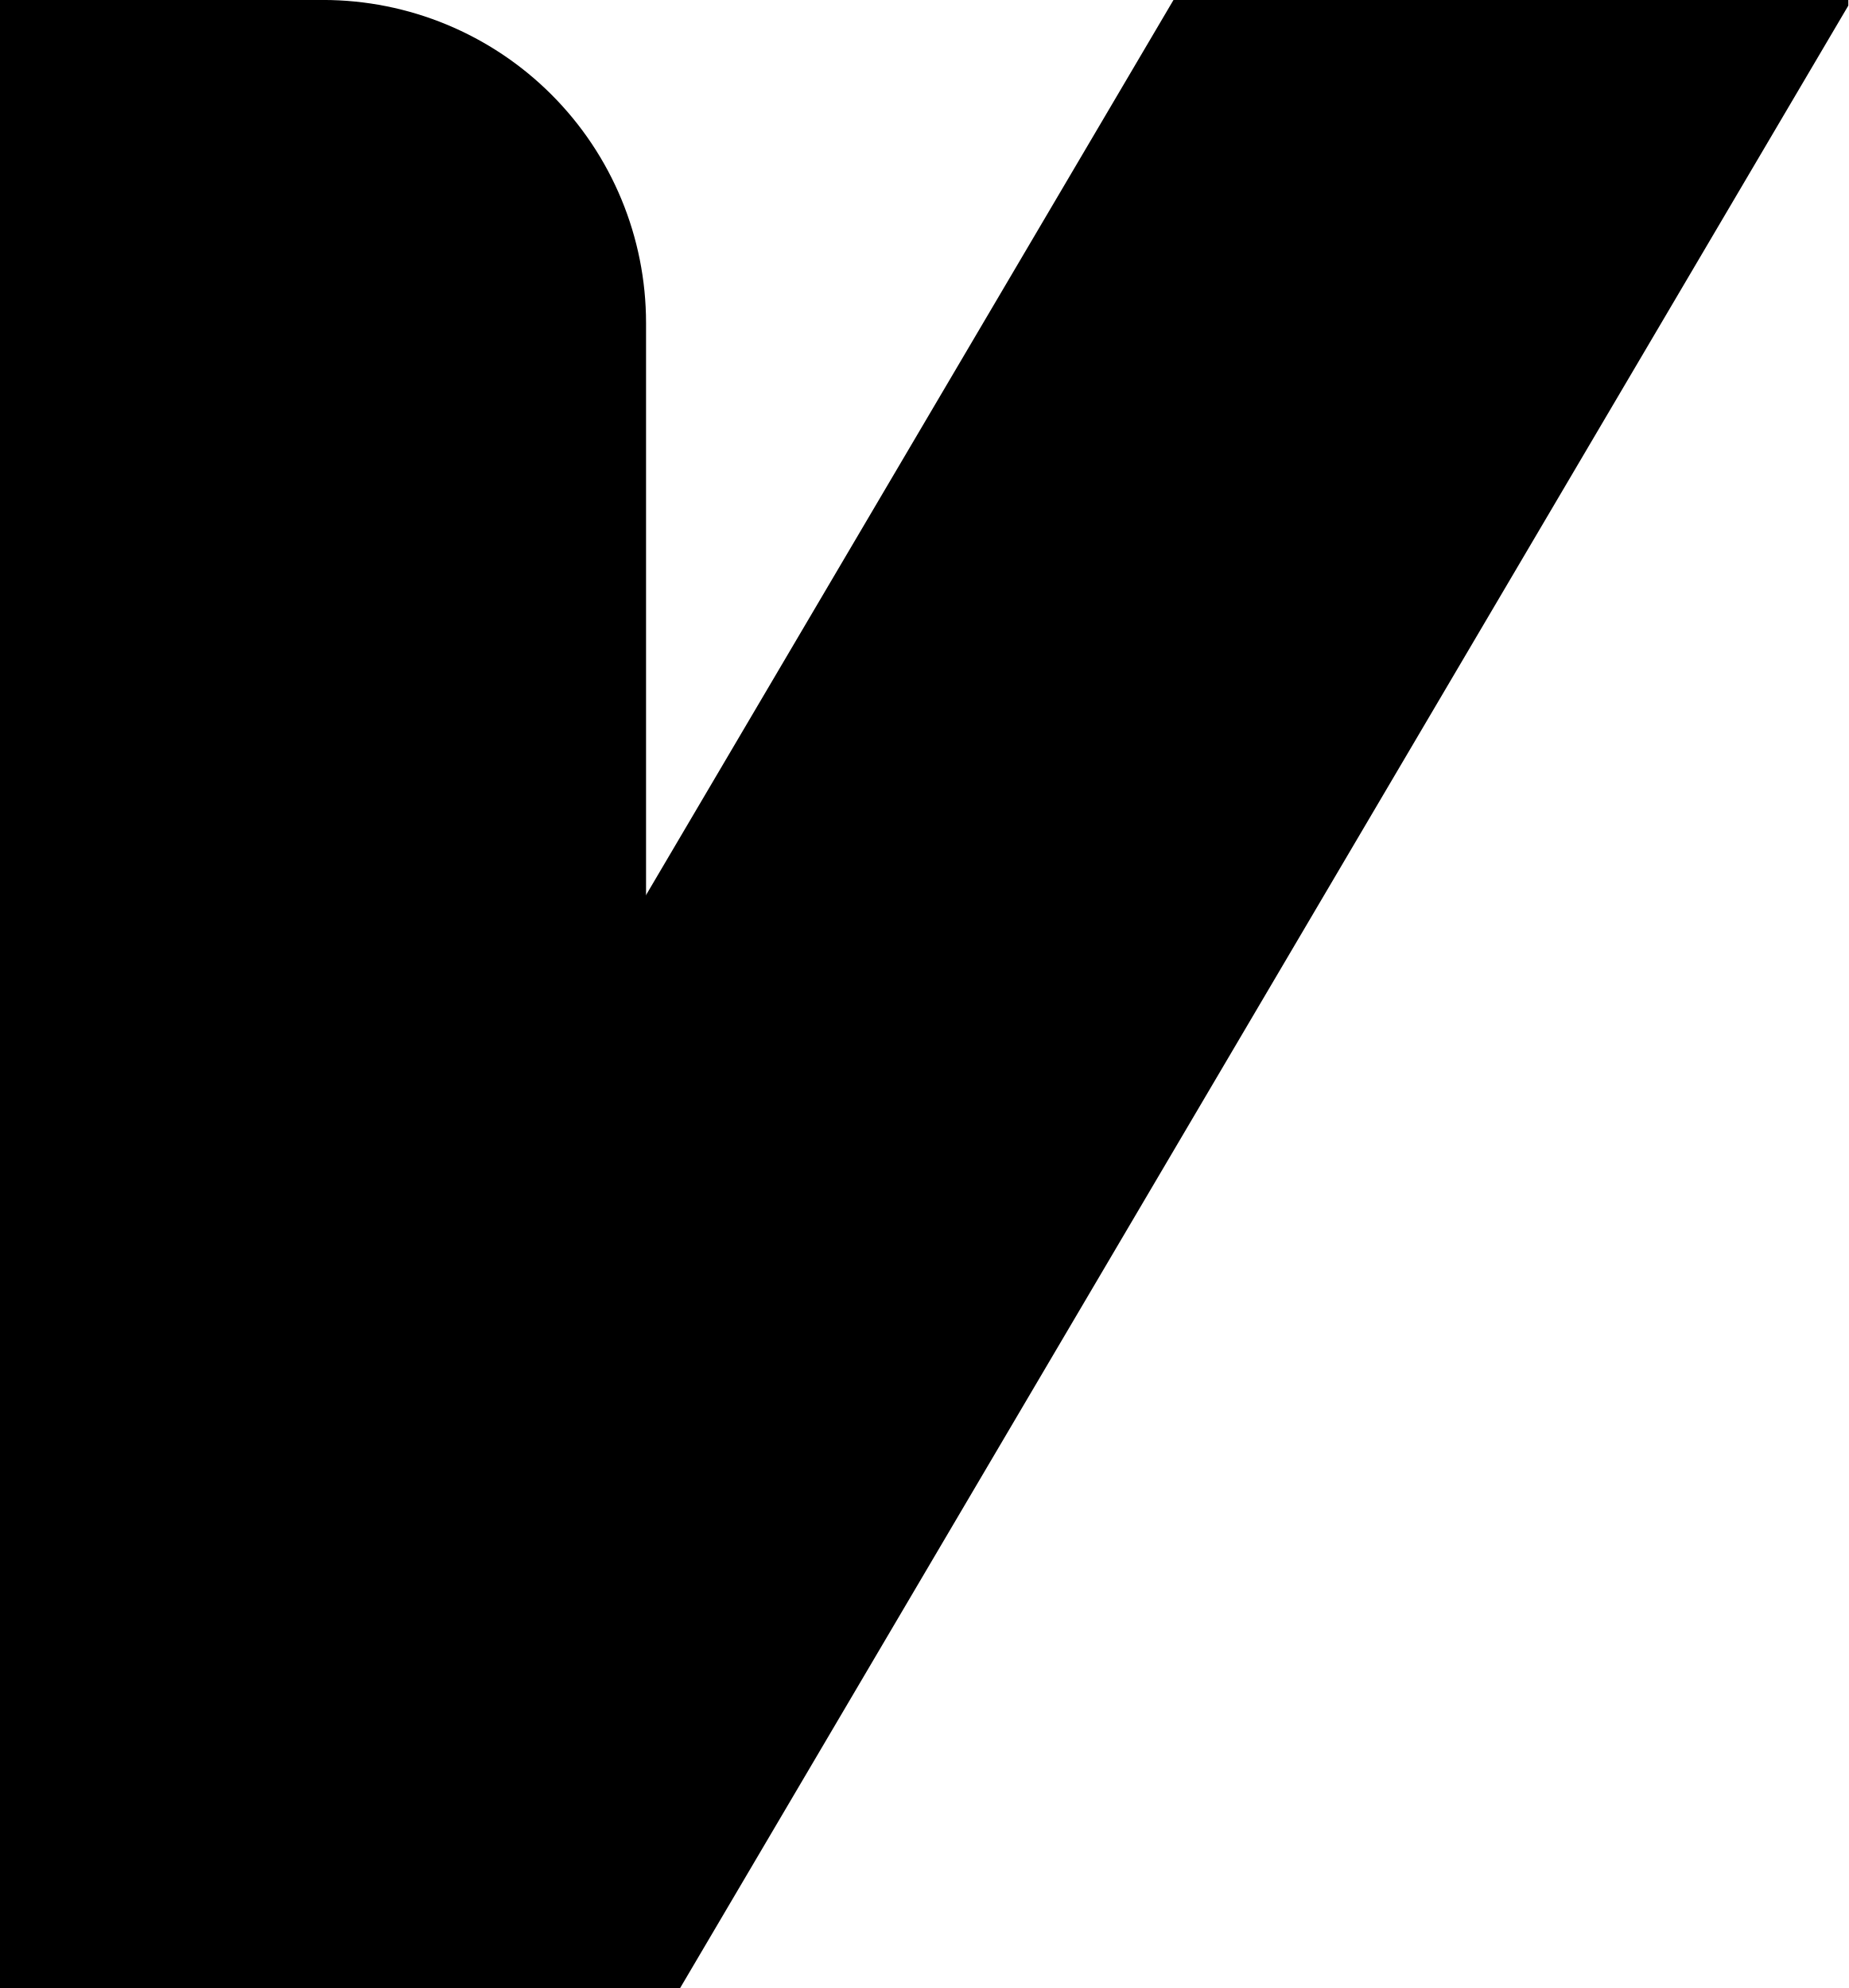
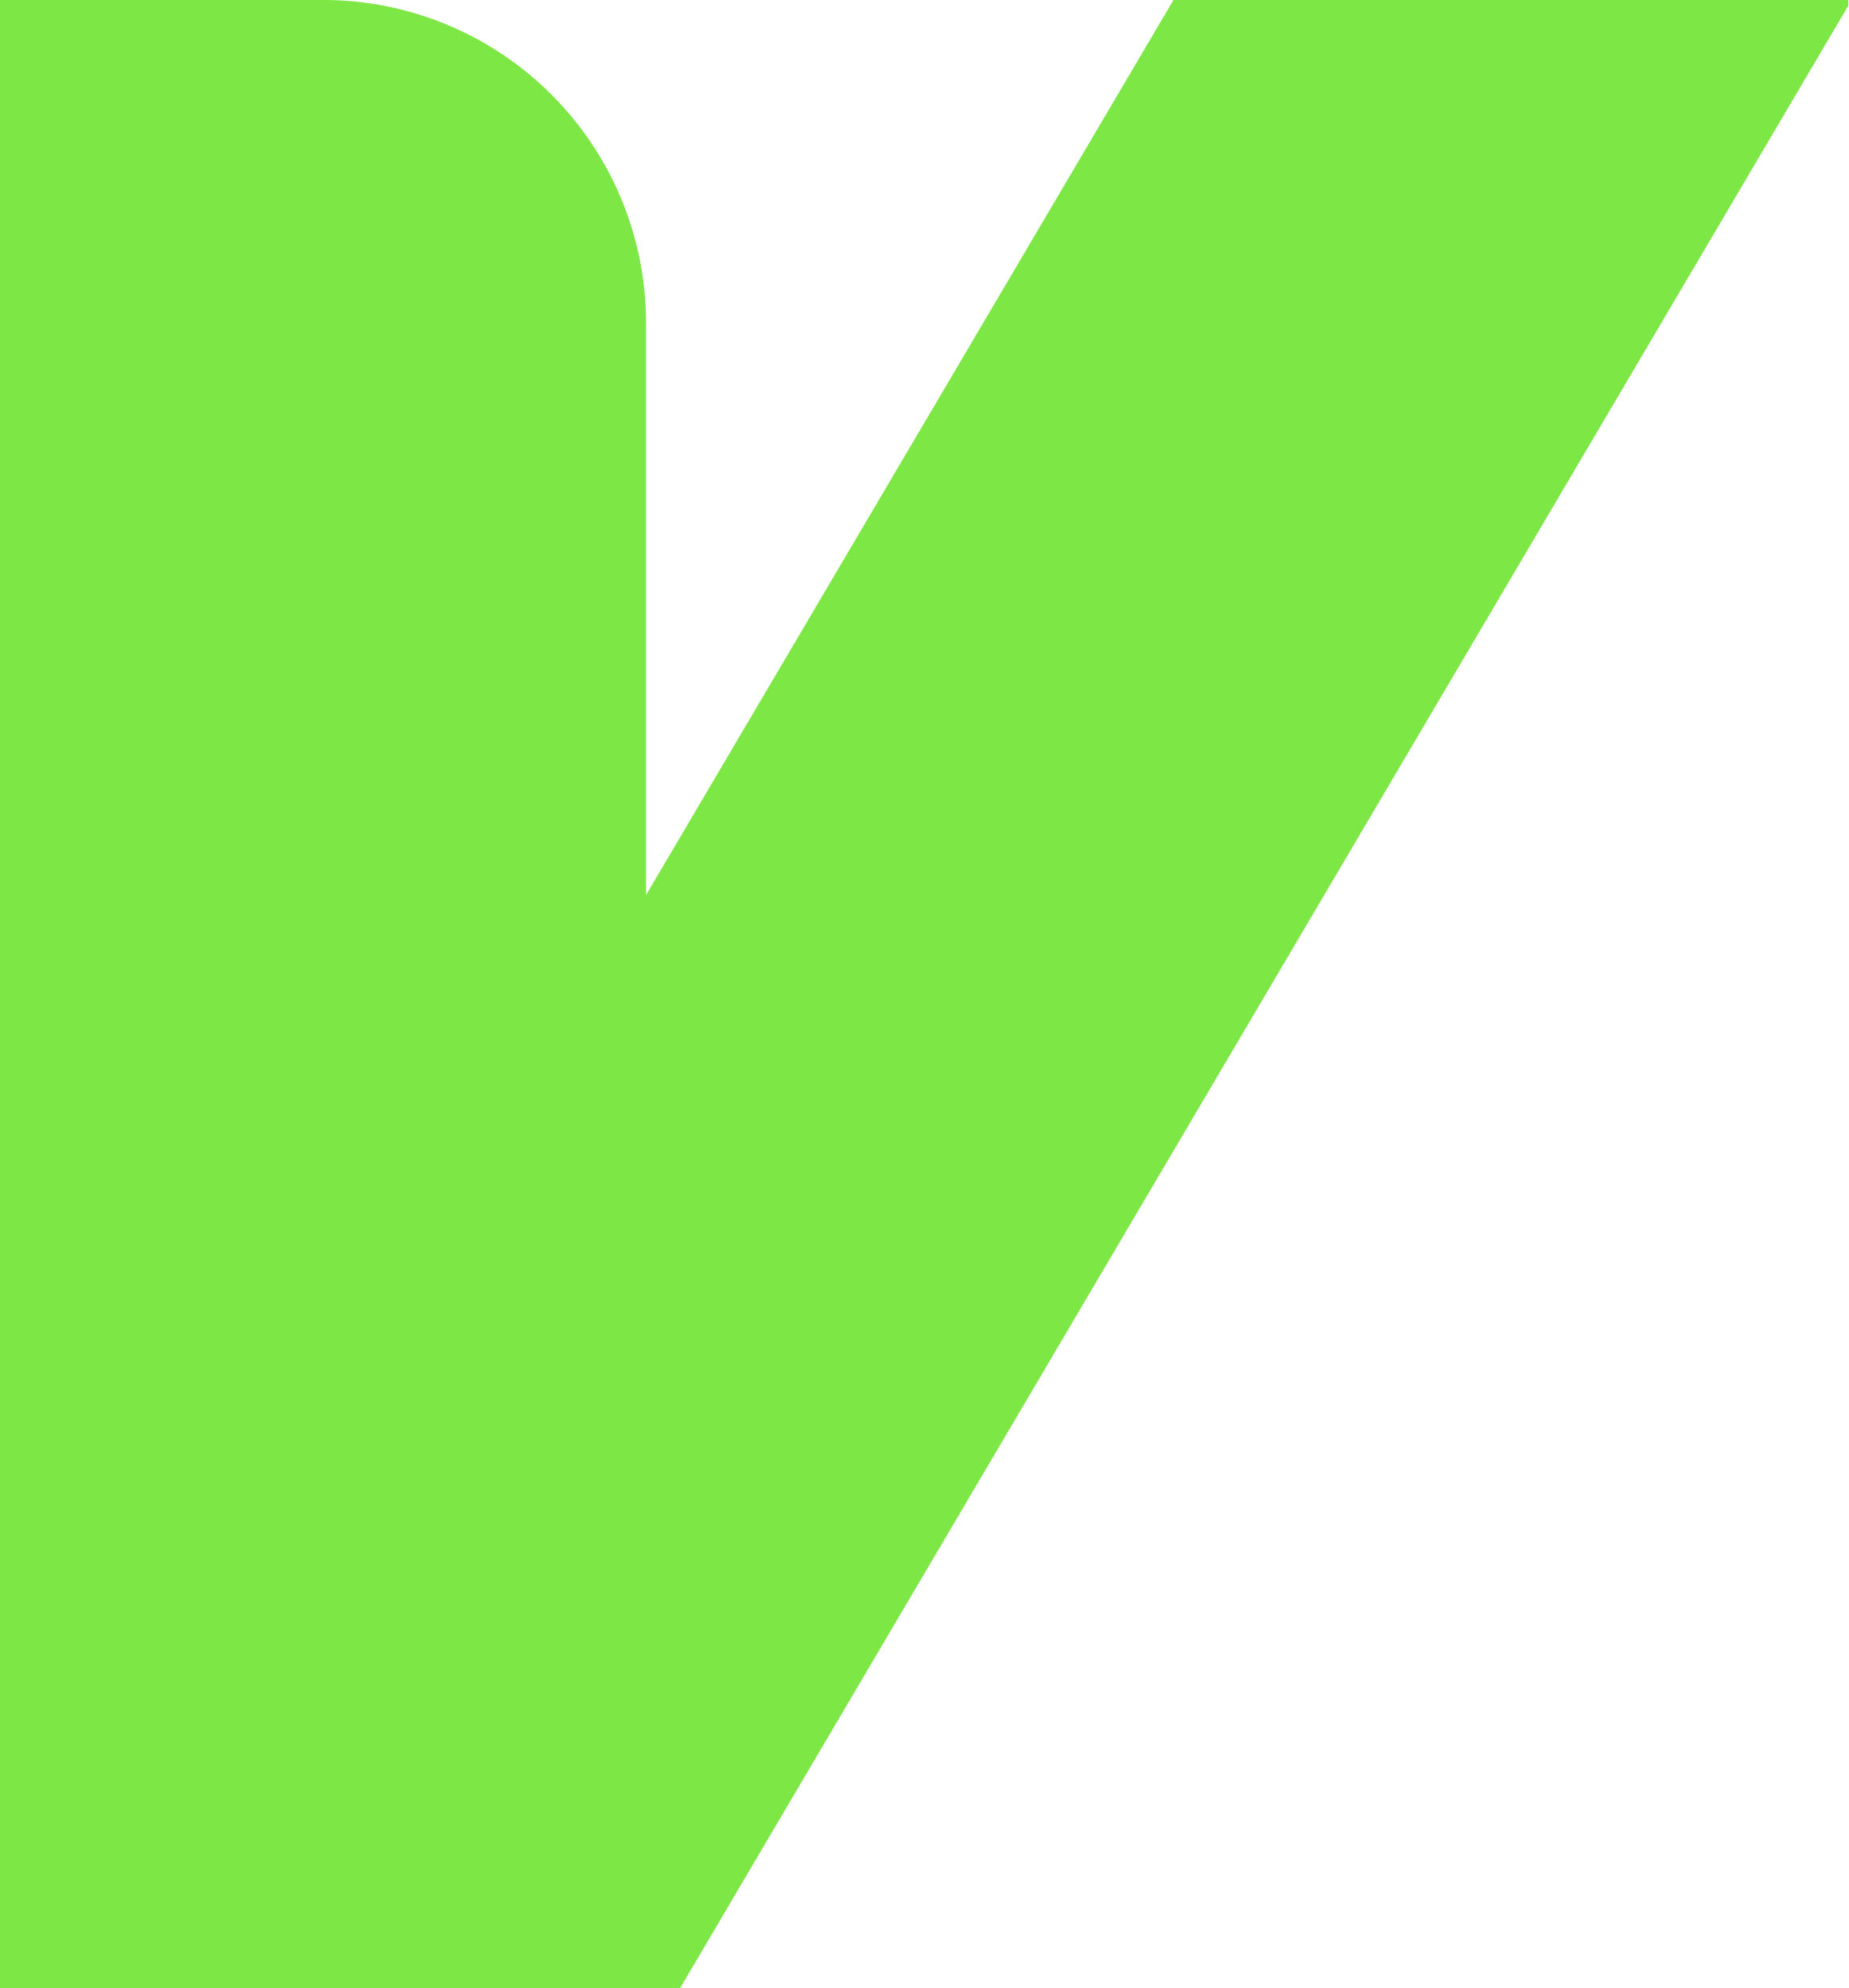
<svg xmlns="http://www.w3.org/2000/svg" version="1.1" viewBox="0.0 0.0 177.601 191.039" fill="none" stroke="none" stroke-linecap="square" stroke-miterlimit="10">
  <clipPath id="p.0">
    <path d="m0 0l177.601 0l0 191.039l-177.601 0l0 -191.039z" clip-rule="nonzero" />
  </clipPath>
  <g clip-path="url(#p.0)">
    <path fill="#000000" fill-opacity="0.0" d="m0 0l177.601 0l0 191.039l-177.601 0z" fill-rule="evenodd" />
-     <path fill="#000000" d="m-0.001 -0.003l31.039 0l0 0c8.232 0 16.127 3.27 21.948 9.091c5.821 5.821 9.091 13.716 9.091 21.948l0 160.331l-62.079 0z" fill-rule="evenodd" />
-     <path fill="#000000" d="m-0.001 191.367l112.759 -191.37l65.162 0l-112.759 191.37z" fill-rule="evenodd" />
+     <path fill="#7de745" d="m-0.001 -0.003l31.039 0l0 0c8.232 0 16.127 3.27 21.948 9.091c5.821 5.821 9.091 13.716 9.091 21.948l0 160.331l-62.079 0z" fill-rule="evenodd" />
+     <path fill="#7de745" d="m-0.001 191.367l112.759 -191.37l65.162 0l-112.759 191.37z" fill-rule="evenodd" />
  </g>
</svg>
